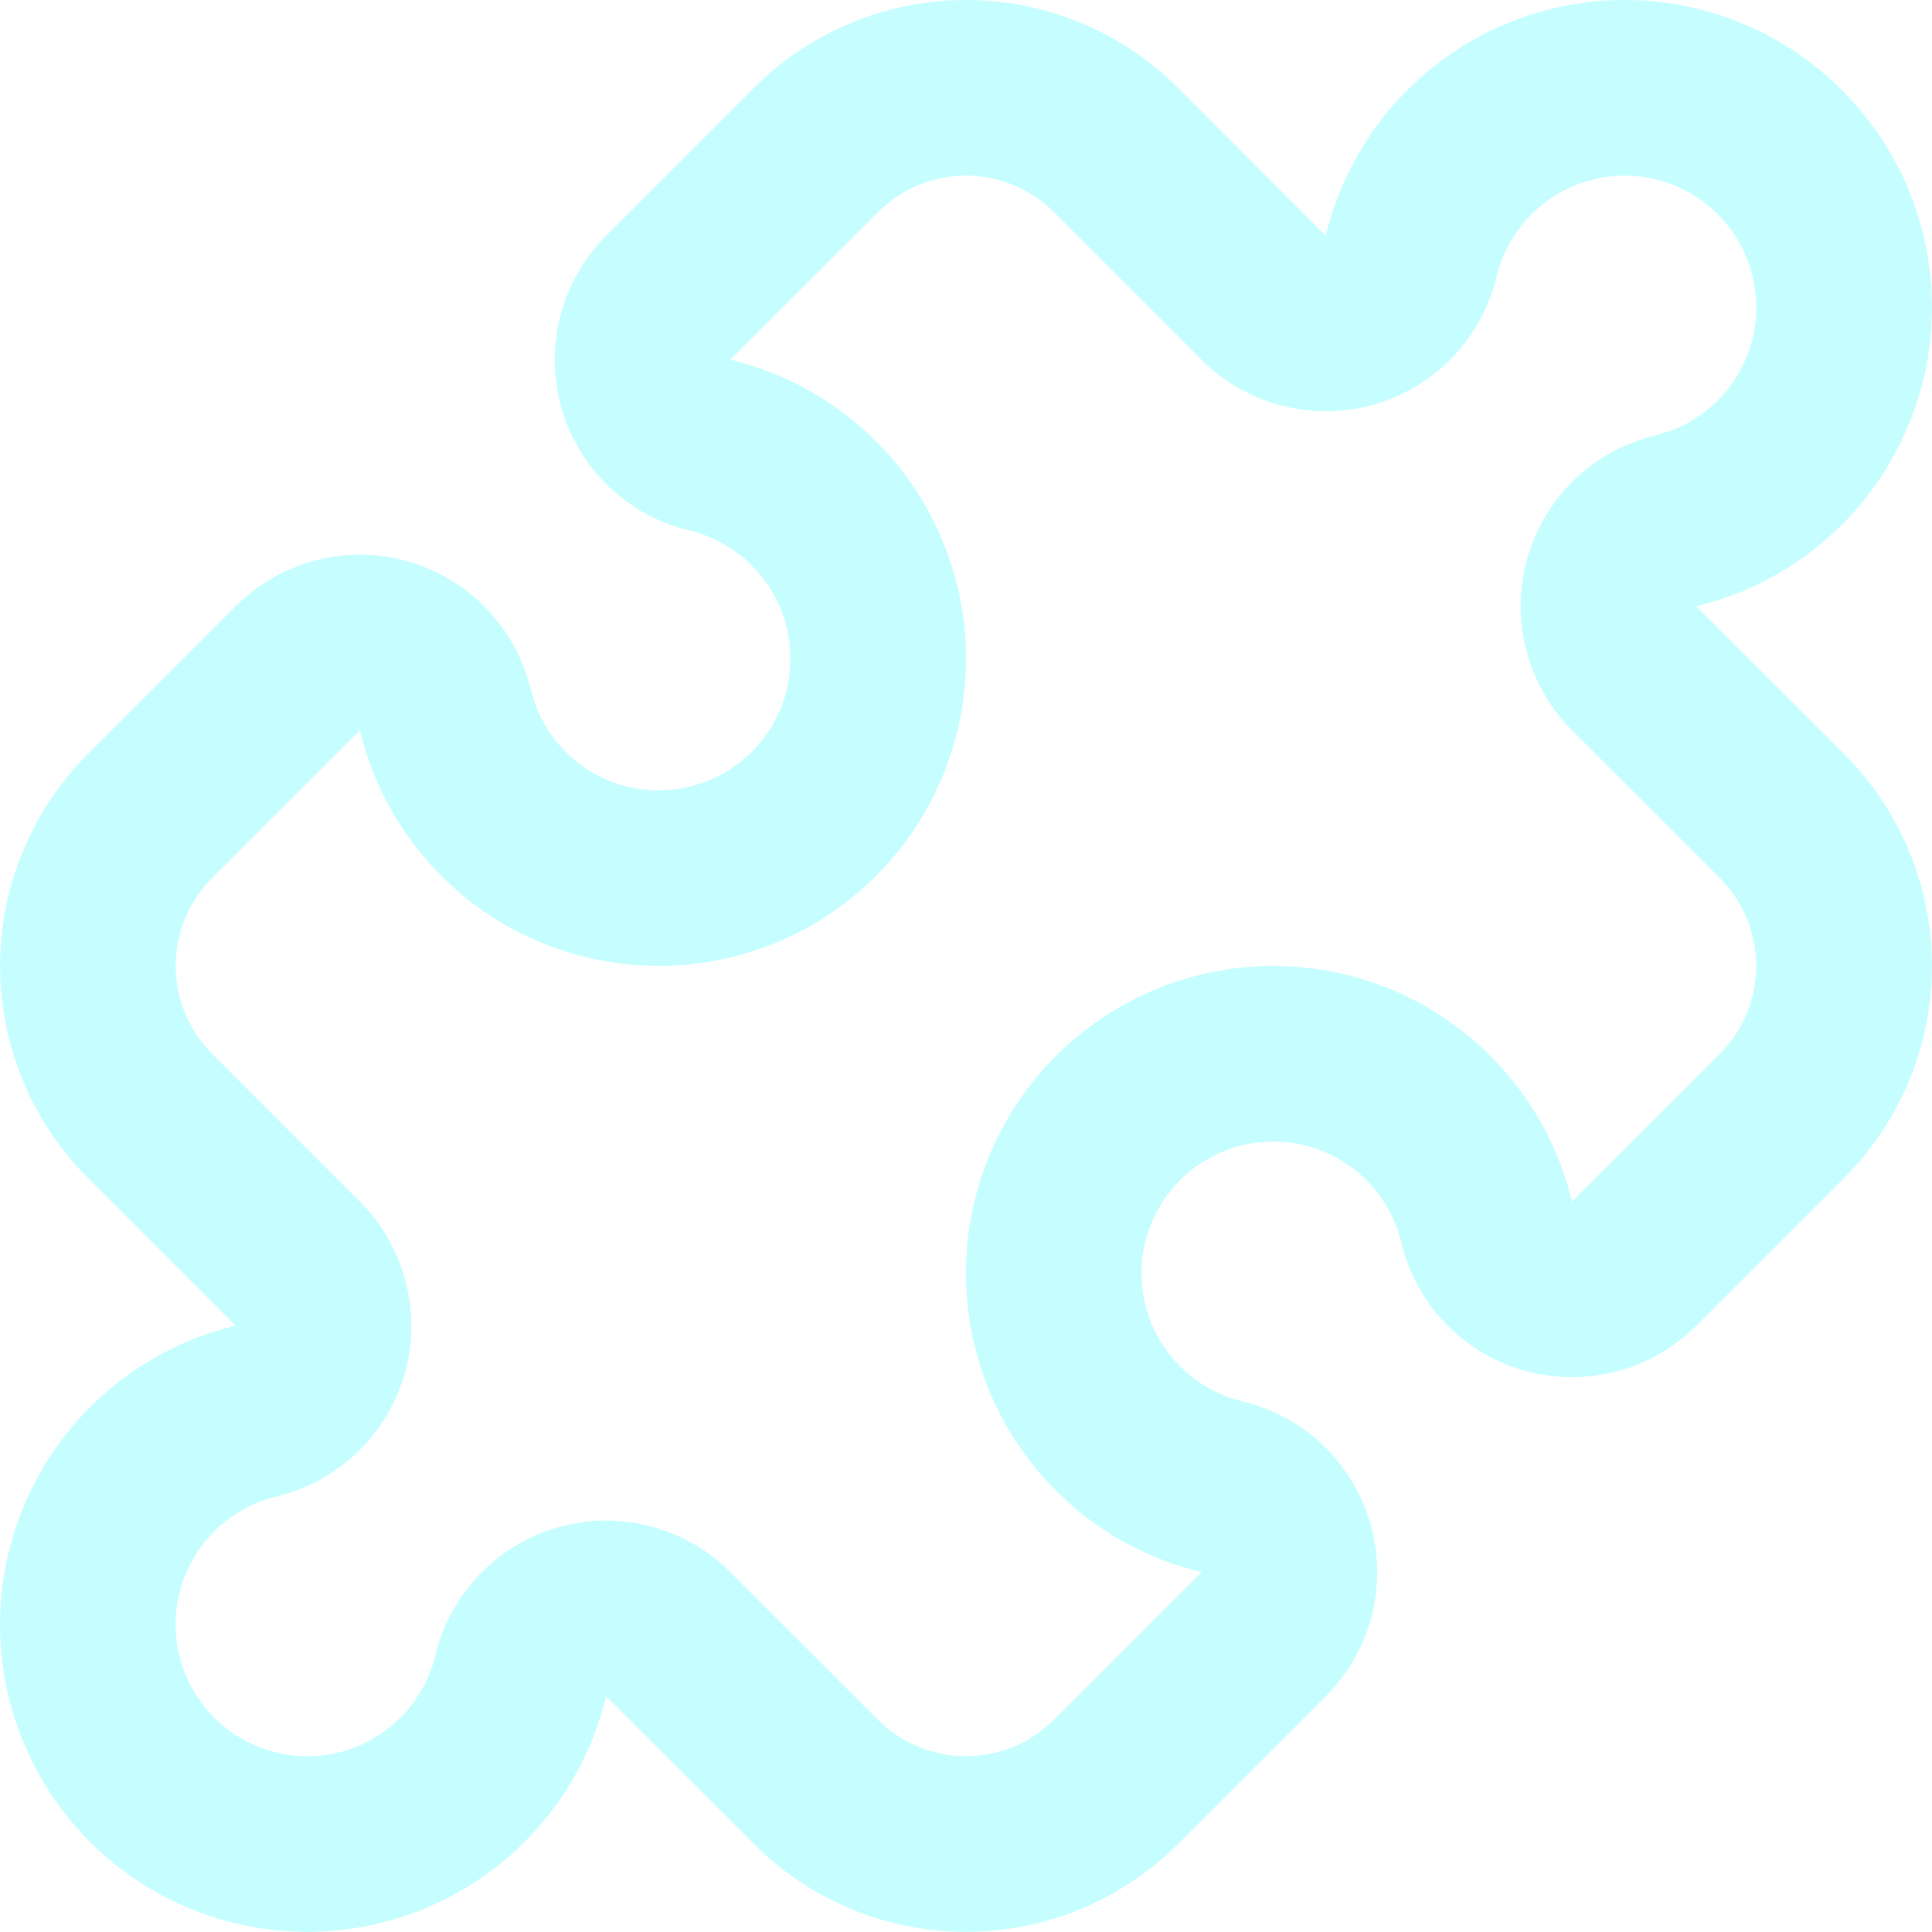
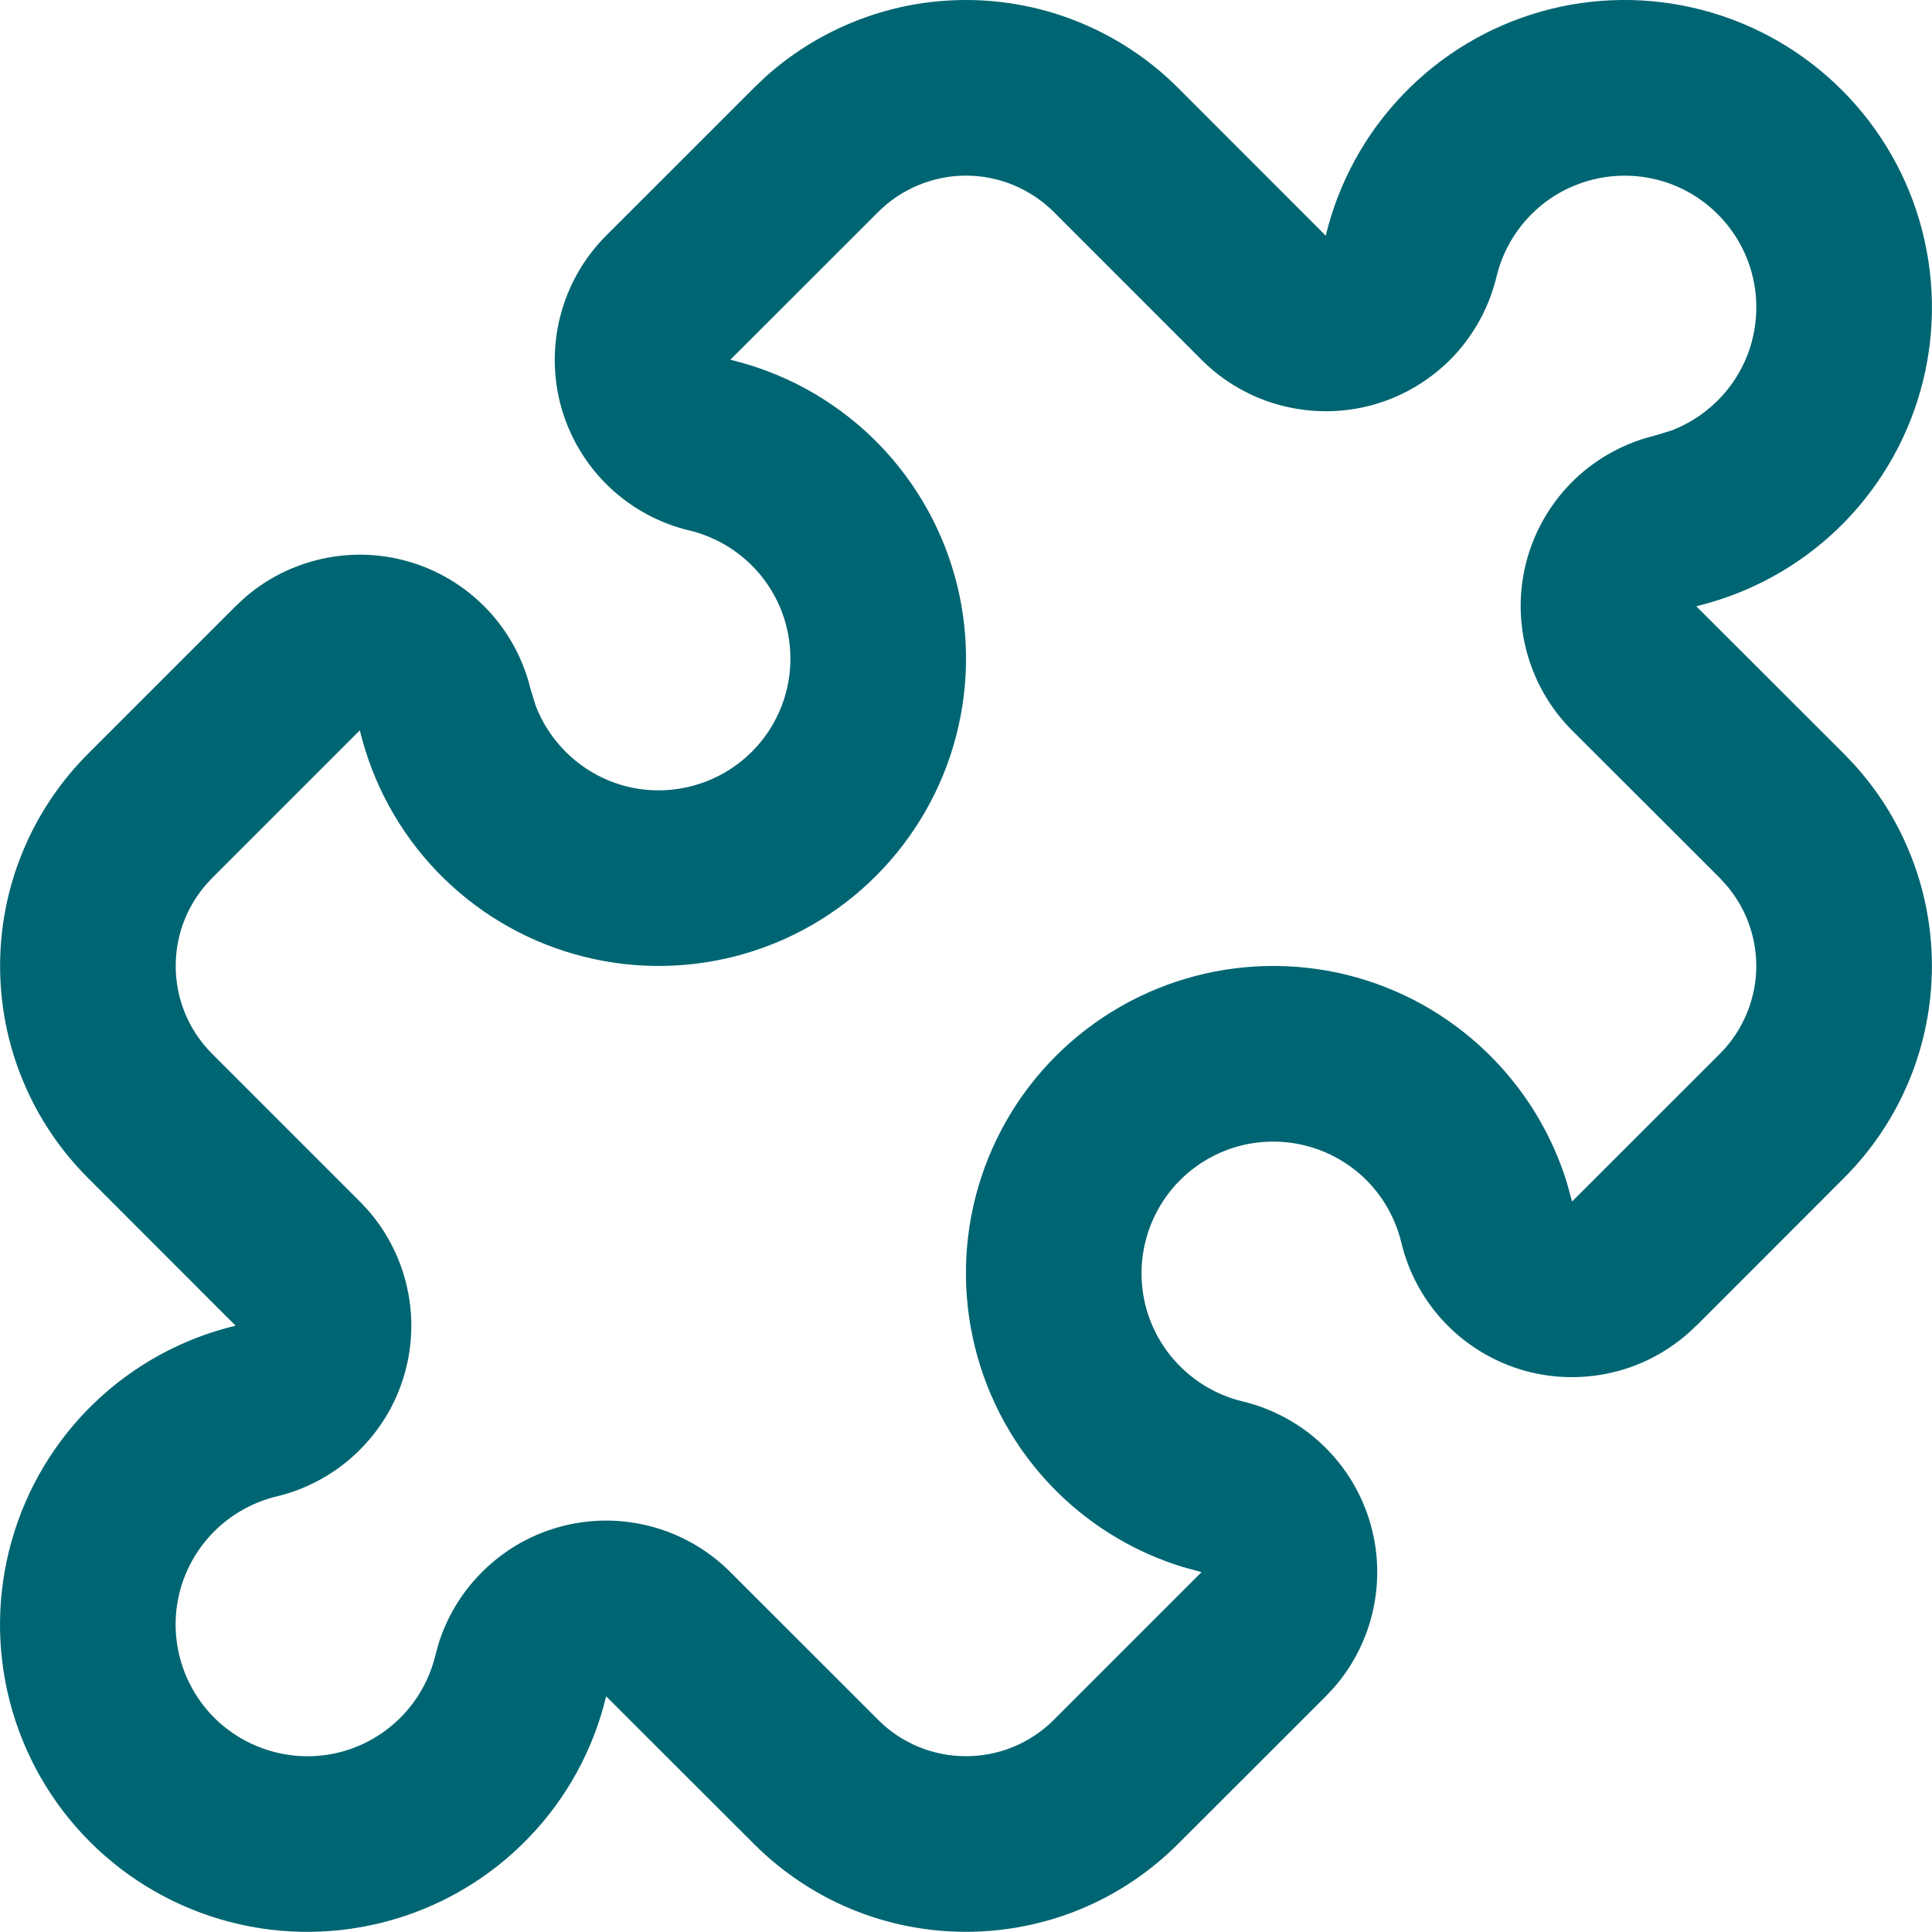
<svg xmlns="http://www.w3.org/2000/svg" preserveAspectRatio="none" overflow="visible" style="display: block;" width="22.002" height="22" viewBox="0 0 22.002 22" fill="none">
-   <path id="Icon entretenimiento" d="M20.001 11C20.001 10.815 19.964 10.631 19.893 10.459C19.84 10.331 19.767 10.211 19.68 10.104L19.587 10L17.904 8.319C17.652 8.067 17.473 7.754 17.383 7.409C17.293 7.065 17.296 6.703 17.392 6.361C17.489 6.018 17.675 5.708 17.931 5.461C18.188 5.215 18.506 5.042 18.851 4.959L19.042 4.9C19.227 4.828 19.397 4.72 19.541 4.581C19.733 4.397 19.873 4.164 19.945 3.908C20.017 3.651 20.02 3.379 19.953 3.121C19.886 2.864 19.751 2.628 19.562 2.44C19.374 2.251 19.139 2.116 18.881 2.049C18.623 1.982 18.351 1.985 18.095 2.057C17.838 2.129 17.605 2.268 17.421 2.46C17.236 2.652 17.105 2.891 17.043 3.15C16.96 3.495 16.787 3.813 16.541 4.07C16.294 4.326 15.984 4.512 15.641 4.609C15.299 4.705 14.937 4.708 14.592 4.618C14.248 4.529 13.935 4.349 13.683 4.097L12.001 2.414C11.869 2.283 11.713 2.179 11.542 2.108C11.37 2.037 11.186 2 11.001 2C10.815 2 10.631 2.037 10.46 2.108C10.288 2.179 10.132 2.283 10.001 2.414L8.317 4.097H8.318C8.923 4.242 9.478 4.546 9.927 4.977C10.375 5.408 10.701 5.951 10.87 6.55C11.039 7.149 11.045 7.781 10.888 8.383C10.732 8.985 10.416 9.535 9.976 9.975C9.537 10.415 8.987 10.73 8.386 10.887C7.784 11.044 7.15 11.038 6.552 10.869C5.953 10.701 5.41 10.375 4.979 9.927C4.548 9.479 4.244 8.923 4.098 8.318V8.317L2.415 10C2.284 10.132 2.179 10.288 2.108 10.459C2.037 10.631 2.001 10.815 2.001 11C2.001 11.186 2.037 11.37 2.108 11.541C2.179 11.713 2.284 11.869 2.415 12L4.097 13.682L4.188 13.779C4.393 14.012 4.54 14.29 4.619 14.591C4.709 14.935 4.706 15.298 4.609 15.64C4.513 15.982 4.326 16.293 4.069 16.539C3.813 16.786 3.495 16.959 3.149 17.042C2.89 17.105 2.653 17.235 2.461 17.419C2.268 17.604 2.129 17.837 2.056 18.093C1.984 18.35 1.981 18.621 2.049 18.879C2.116 19.137 2.251 19.372 2.439 19.561C2.628 19.749 2.863 19.884 3.121 19.951C3.379 20.019 3.65 20.017 3.907 19.945C4.164 19.872 4.396 19.732 4.581 19.54C4.765 19.348 4.895 19.111 4.958 18.852L4.993 18.723C5.085 18.427 5.245 18.156 5.461 17.932C5.707 17.675 6.018 17.488 6.36 17.392C6.702 17.295 7.065 17.292 7.409 17.382C7.753 17.472 8.067 17.652 8.318 17.904L10.001 19.586C10.132 19.718 10.288 19.822 10.46 19.893C10.631 19.964 10.815 20 11.001 20C11.186 20 11.37 19.964 11.542 19.893C11.713 19.822 11.869 19.718 12.001 19.586L13.683 17.904L13.459 17.842C12.941 17.681 12.466 17.401 12.074 17.024C11.626 16.593 11.301 16.05 11.132 15.451C10.963 14.853 10.956 14.219 11.113 13.617C11.27 13.015 11.584 12.466 12.024 12.026C12.464 11.586 13.014 11.271 13.616 11.114C14.218 10.957 14.851 10.963 15.449 11.131C16.048 11.3 16.591 11.626 17.022 12.075C17.399 12.467 17.679 12.941 17.841 13.458L17.903 13.683L19.587 12C19.718 11.869 19.822 11.713 19.893 11.541C19.964 11.37 20.001 11.186 20.001 11ZM22.001 11C22.001 11.449 21.913 11.893 21.741 12.307C21.569 12.721 21.318 13.097 21.001 13.414L19.318 15.098L19.317 15.097C19.066 15.348 18.753 15.529 18.409 15.618C18.065 15.708 17.702 15.705 17.36 15.609C17.018 15.512 16.707 15.326 16.461 15.07C16.214 14.813 16.041 14.495 15.958 14.149V14.148C15.895 13.889 15.765 13.652 15.581 13.46C15.396 13.268 15.163 13.129 14.907 13.057C14.65 12.985 14.379 12.982 14.121 13.049C13.863 13.117 13.628 13.251 13.439 13.44C13.251 13.628 13.116 13.864 13.049 14.121C12.981 14.379 12.984 14.651 13.056 14.908C13.129 15.164 13.268 15.397 13.461 15.581C13.653 15.766 13.891 15.897 14.15 15.959H14.149C14.495 16.042 14.813 16.215 15.069 16.461C15.326 16.708 15.513 17.018 15.609 17.361C15.706 17.703 15.709 18.065 15.619 18.41C15.54 18.711 15.393 18.989 15.188 19.222L15.097 19.319L13.415 21C13.098 21.317 12.722 21.569 12.307 21.741C11.893 21.912 11.449 22 11.001 22C10.552 22 10.108 21.912 9.694 21.741C9.28 21.569 8.904 21.317 8.587 21L6.903 19.318C6.758 19.923 6.454 20.479 6.022 20.927C5.591 21.375 5.048 21.701 4.449 21.869C3.85 22.038 3.218 22.044 2.616 21.887C2.014 21.73 1.464 21.415 1.024 20.975C0.584 20.535 0.27 19.985 0.113 19.383C-0.044 18.781 -0.037 18.149 0.132 17.55C0.301 16.951 0.626 16.408 1.074 15.977C1.523 15.546 2.078 15.242 2.683 15.097L1.001 13.414C0.684 13.097 0.432 12.721 0.261 12.307C0.089 11.893 0.001 11.449 0.001 11C0.001 10.552 0.089 10.108 0.261 9.694C0.432 9.28 0.684 8.903 1.001 8.586L2.683 6.904L2.78 6.813C3.013 6.608 3.291 6.461 3.593 6.382C3.937 6.292 4.299 6.295 4.641 6.392C4.984 6.488 5.294 6.675 5.541 6.932C5.787 7.188 5.96 7.505 6.043 7.851L6.102 8.041C6.174 8.226 6.282 8.396 6.421 8.54C6.605 8.732 6.838 8.872 7.095 8.945C7.351 9.017 7.623 9.019 7.881 8.951C8.139 8.884 8.374 8.749 8.562 8.561C8.751 8.372 8.886 8.137 8.953 7.879C9.02 7.621 9.017 7.35 8.945 7.093C8.873 6.836 8.733 6.604 8.541 6.419C8.349 6.235 8.111 6.104 7.852 6.041V6.042C7.506 5.959 7.188 5.786 6.931 5.539C6.675 5.293 6.489 4.982 6.392 4.64C6.296 4.298 6.293 3.935 6.383 3.591C6.473 3.247 6.653 2.933 6.904 2.682L8.587 1L8.708 0.884C8.998 0.621 9.332 0.41 9.694 0.26C10.108 0.088 10.552 0 11.001 0C11.449 0 11.893 0.088 12.307 0.26C12.722 0.432 13.098 0.683 13.415 1L15.098 2.684V2.683C15.244 2.078 15.548 1.523 15.979 1.075C16.41 0.626 16.953 0.3 17.552 0.131C18.15 -0.038 18.784 -0.044 19.386 0.114C19.987 0.271 20.537 0.586 20.976 1.026C21.416 1.466 21.732 2.015 21.888 2.617C22.045 3.219 22.039 3.853 21.87 4.451C21.701 5.05 21.375 5.593 20.927 6.024C20.478 6.455 19.923 6.758 19.318 6.904H19.317L21.001 8.586L21.117 8.708C21.38 8.998 21.591 9.331 21.741 9.694C21.913 10.108 22.001 10.552 22.001 11Z" fill="#C6FEFF" />
+   <path id="Icon entretenimiento" d="M20.001 11C20.001 10.815 19.964 10.631 19.893 10.459C19.84 10.331 19.767 10.211 19.68 10.104L19.587 10L17.904 8.319C17.652 8.067 17.473 7.754 17.383 7.409C17.293 7.065 17.296 6.703 17.392 6.361C17.489 6.018 17.675 5.708 17.931 5.461C18.188 5.215 18.506 5.042 18.851 4.959L19.042 4.9C19.227 4.828 19.397 4.72 19.541 4.581C19.733 4.397 19.873 4.164 19.945 3.908C20.017 3.651 20.02 3.379 19.953 3.121C19.886 2.864 19.751 2.628 19.562 2.44C19.374 2.251 19.139 2.116 18.881 2.049C18.623 1.982 18.351 1.985 18.095 2.057C17.838 2.129 17.605 2.268 17.421 2.46C17.236 2.652 17.105 2.891 17.043 3.15C16.96 3.495 16.787 3.813 16.541 4.07C16.294 4.326 15.984 4.512 15.641 4.609C15.299 4.705 14.937 4.708 14.592 4.618C14.248 4.529 13.935 4.349 13.683 4.097L12.001 2.414C11.869 2.283 11.713 2.179 11.542 2.108C11.37 2.037 11.186 2 11.001 2C10.815 2 10.631 2.037 10.46 2.108C10.288 2.179 10.132 2.283 10.001 2.414L8.317 4.097H8.318C8.923 4.242 9.478 4.546 9.927 4.977C10.375 5.408 10.701 5.951 10.87 6.55C11.039 7.149 11.045 7.781 10.888 8.383C10.732 8.985 10.416 9.535 9.976 9.975C9.537 10.415 8.987 10.73 8.386 10.887C7.784 11.044 7.15 11.038 6.552 10.869C5.953 10.701 5.41 10.375 4.979 9.927C4.548 9.479 4.244 8.923 4.098 8.318V8.317L2.415 10C2.284 10.132 2.179 10.288 2.108 10.459C2.037 10.631 2.001 10.815 2.001 11C2.001 11.186 2.037 11.37 2.108 11.541C2.179 11.713 2.284 11.869 2.415 12L4.097 13.682L4.188 13.779C4.393 14.012 4.54 14.29 4.619 14.591C4.709 14.935 4.706 15.298 4.609 15.64C4.513 15.982 4.326 16.293 4.069 16.539C3.813 16.786 3.495 16.959 3.149 17.042C2.89 17.105 2.653 17.235 2.461 17.419C2.268 17.604 2.129 17.837 2.056 18.093C1.984 18.35 1.981 18.621 2.049 18.879C2.116 19.137 2.251 19.372 2.439 19.561C2.628 19.749 2.863 19.884 3.121 19.951C3.379 20.019 3.65 20.017 3.907 19.945C4.164 19.872 4.396 19.732 4.581 19.54C4.765 19.348 4.895 19.111 4.958 18.852L4.993 18.723C5.085 18.427 5.245 18.156 5.461 17.932C5.707 17.675 6.018 17.488 6.36 17.392C6.702 17.295 7.065 17.292 7.409 17.382C7.753 17.472 8.067 17.652 8.318 17.904L10.001 19.586C10.132 19.718 10.288 19.822 10.46 19.893C10.631 19.964 10.815 20 11.001 20C11.186 20 11.37 19.964 11.542 19.893C11.713 19.822 11.869 19.718 12.001 19.586L13.683 17.904L13.459 17.842C12.941 17.681 12.466 17.401 12.074 17.024C11.626 16.593 11.301 16.05 11.132 15.451C10.963 14.853 10.956 14.219 11.113 13.617C11.27 13.015 11.584 12.466 12.024 12.026C12.464 11.586 13.014 11.271 13.616 11.114C14.218 10.957 14.851 10.963 15.449 11.131C16.048 11.3 16.591 11.626 17.022 12.075C17.399 12.467 17.679 12.941 17.841 13.458L17.903 13.683L19.587 12C19.718 11.869 19.822 11.713 19.893 11.541C19.964 11.37 20.001 11.186 20.001 11ZM22.001 11C22.001 11.449 21.913 11.893 21.741 12.307C21.569 12.721 21.318 13.097 21.001 13.414L19.318 15.098L19.317 15.097C19.066 15.348 18.753 15.529 18.409 15.618C18.065 15.708 17.702 15.705 17.36 15.609C17.018 15.512 16.707 15.326 16.461 15.07C16.214 14.813 16.041 14.495 15.958 14.149V14.148C15.895 13.889 15.765 13.652 15.581 13.46C15.396 13.268 15.163 13.129 14.907 13.057C14.65 12.985 14.379 12.982 14.121 13.049C13.863 13.117 13.628 13.251 13.439 13.44C13.251 13.628 13.116 13.864 13.049 14.121C12.981 14.379 12.984 14.651 13.056 14.908C13.129 15.164 13.268 15.397 13.461 15.581C13.653 15.766 13.891 15.897 14.15 15.959H14.149C14.495 16.042 14.813 16.215 15.069 16.461C15.326 16.708 15.513 17.018 15.609 17.361C15.706 17.703 15.709 18.065 15.619 18.41C15.54 18.711 15.393 18.989 15.188 19.222L15.097 19.319L13.415 21C13.098 21.317 12.722 21.569 12.307 21.741C11.893 21.912 11.449 22 11.001 22C10.552 22 10.108 21.912 9.694 21.741C9.28 21.569 8.904 21.317 8.587 21L6.903 19.318C6.758 19.923 6.454 20.479 6.022 20.927C5.591 21.375 5.048 21.701 4.449 21.869C3.85 22.038 3.218 22.044 2.616 21.887C2.014 21.73 1.464 21.415 1.024 20.975C0.584 20.535 0.27 19.985 0.113 19.383C-0.044 18.781 -0.037 18.149 0.132 17.55C0.301 16.951 0.626 16.408 1.074 15.977C1.523 15.546 2.078 15.242 2.683 15.097L1.001 13.414C0.684 13.097 0.432 12.721 0.261 12.307C0.089 11.893 0.001 11.449 0.001 11C0.001 10.552 0.089 10.108 0.261 9.694C0.432 9.28 0.684 8.903 1.001 8.586L2.683 6.904L2.78 6.813C3.013 6.608 3.291 6.461 3.593 6.382C3.937 6.292 4.299 6.295 4.641 6.392C4.984 6.488 5.294 6.675 5.541 6.932C5.787 7.188 5.96 7.505 6.043 7.851L6.102 8.041C6.174 8.226 6.282 8.396 6.421 8.54C6.605 8.732 6.838 8.872 7.095 8.945C7.351 9.017 7.623 9.019 7.881 8.951C8.139 8.884 8.374 8.749 8.562 8.561C8.751 8.372 8.886 8.137 8.953 7.879C9.02 7.621 9.017 7.35 8.945 7.093C8.873 6.836 8.733 6.604 8.541 6.419C8.349 6.235 8.111 6.104 7.852 6.041V6.042C7.506 5.959 7.188 5.786 6.931 5.539C6.675 5.293 6.489 4.982 6.392 4.64C6.296 4.298 6.293 3.935 6.383 3.591C6.473 3.247 6.653 2.933 6.904 2.682L8.587 1L8.708 0.884C8.998 0.621 9.332 0.41 9.694 0.26C10.108 0.088 10.552 0 11.001 0C11.449 0 11.893 0.088 12.307 0.26C12.722 0.432 13.098 0.683 13.415 1L15.098 2.684V2.683C15.244 2.078 15.548 1.523 15.979 1.075C16.41 0.626 16.953 0.3 17.552 0.131C18.15 -0.038 18.784 -0.044 19.386 0.114C19.987 0.271 20.537 0.586 20.976 1.026C21.416 1.466 21.732 2.015 21.888 2.617C22.045 3.219 22.039 3.853 21.87 4.451C21.701 5.05 21.375 5.593 20.927 6.024C20.478 6.455 19.923 6.758 19.318 6.904H19.317L21.001 8.586L21.117 8.708C21.38 8.998 21.591 9.331 21.741 9.694C21.913 10.108 22.001 10.552 22.001 11Z" fill="#006572" />
</svg>
